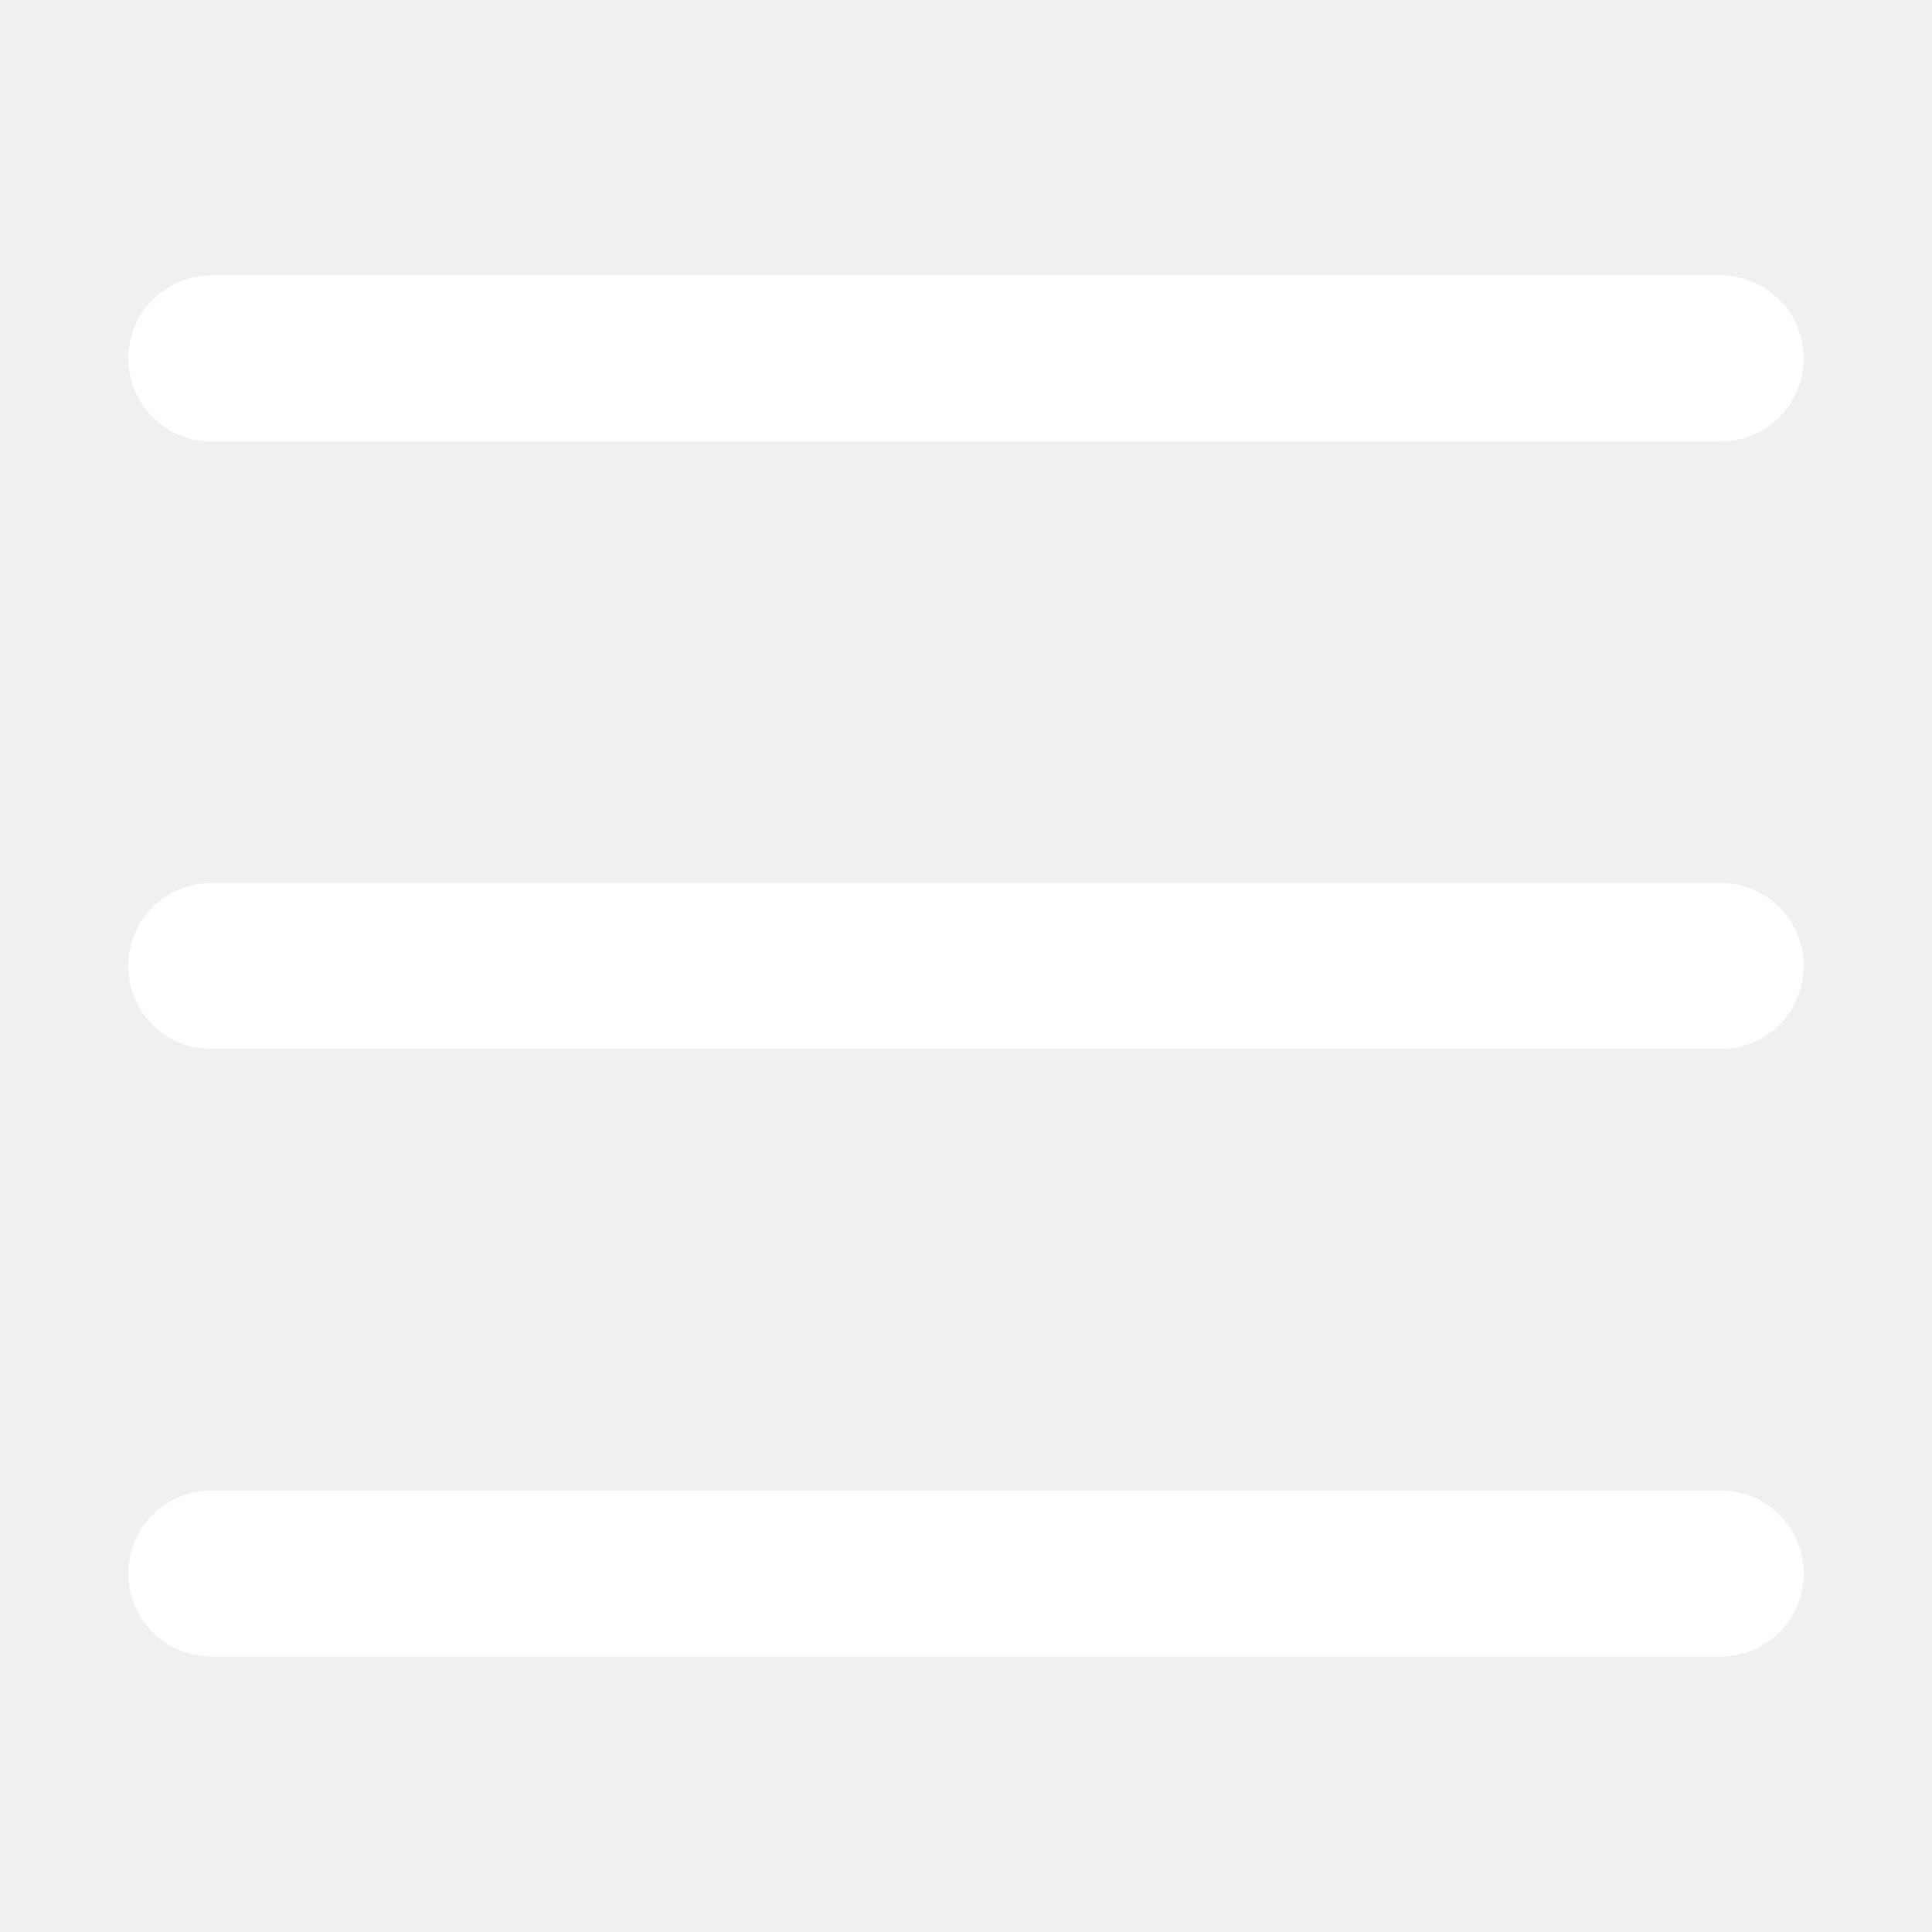
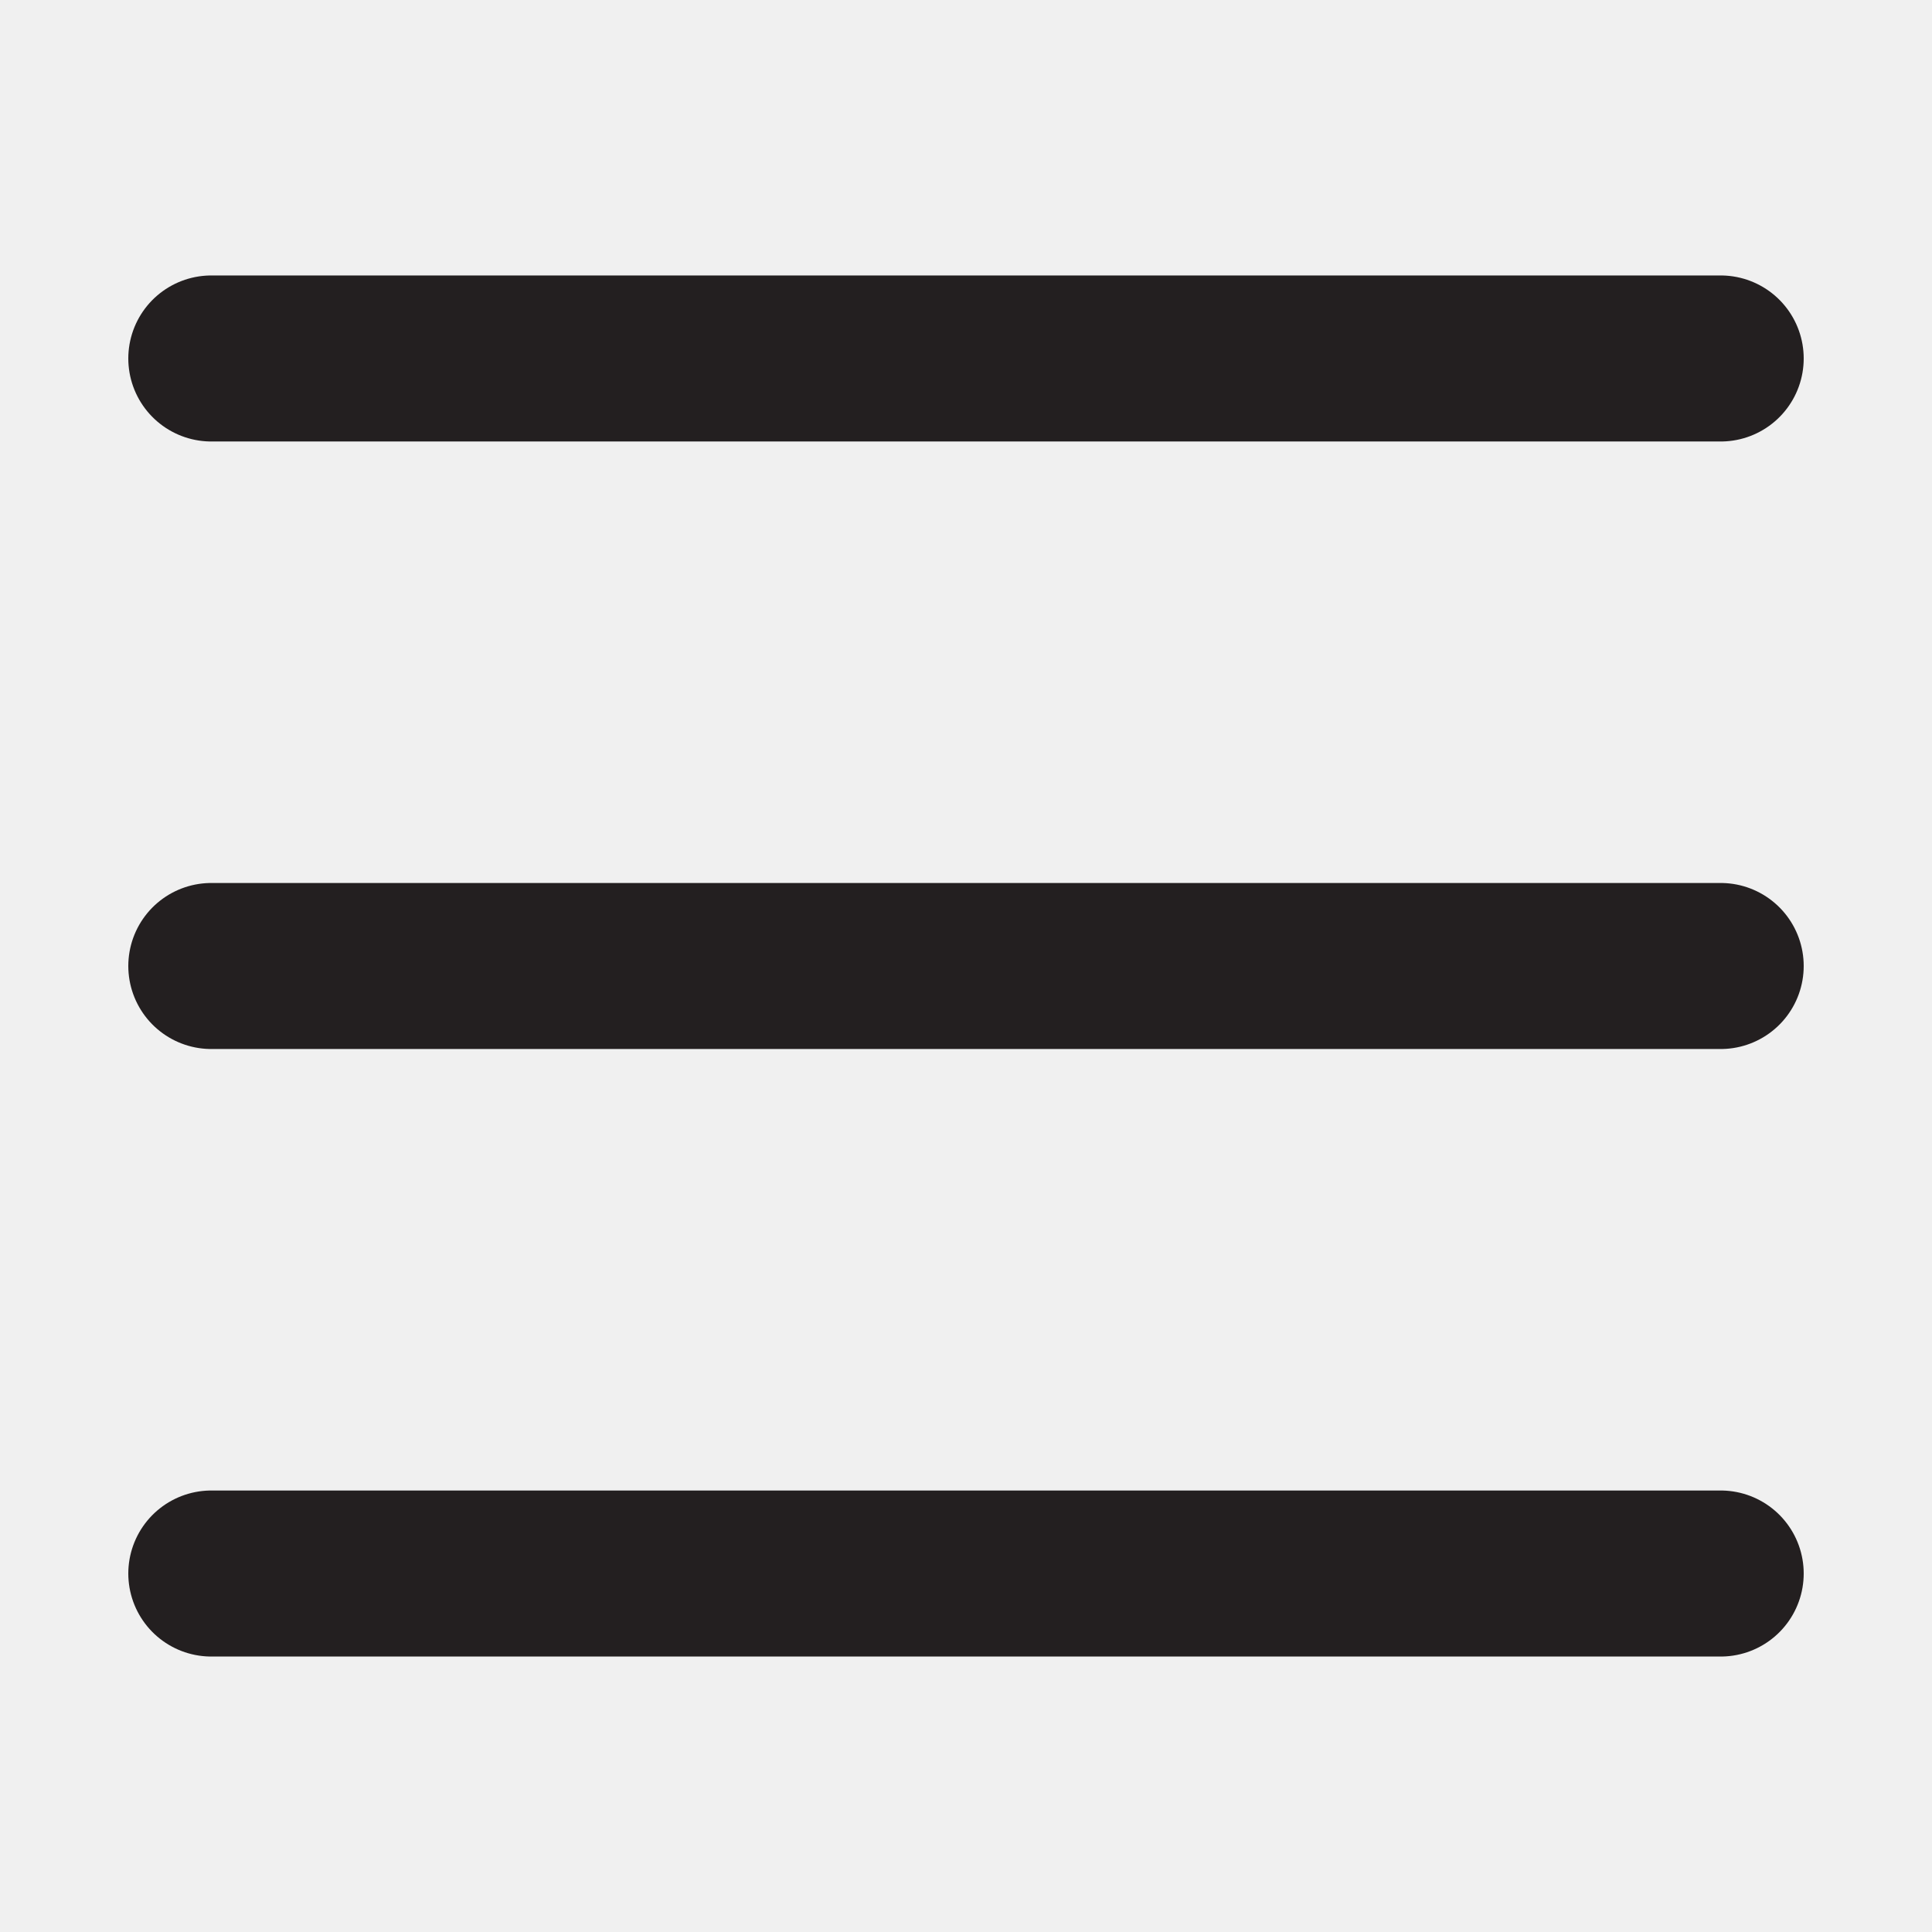
- <svg xmlns="http://www.w3.org/2000/svg" width="256" height="256" viewBox="0 0 256 256">
+ <svg xmlns="http://www.w3.org/2000/svg" id="Layer_1" data-name="Layer 1" viewBox="0 0 256 256">
  <defs>
-     <clipPath id="clip-hamburger-menu">
-       <rect width="256" height="256" />
+     <style>
+       .cls-1 {
+         stroke-width: 0px;
+       }
+ 
+       .cls-1, .cls-2 {
+         fill: none;
+       }
+ 
+       .cls-2 {
+         stroke: #231f20;
+         stroke-linecap: round;
+         stroke-width: 22px;
+       }
+ 
+       .cls-3 {
+         clip-path: url(#clippath);
+       }
+     </style>
+     <clipPath id="clippath">
+       <rect class="cls-1" width="256" height="256" />
    </clipPath>
  </defs>
-   <g id="hamburger-menu" clip-path="url(#clip-hamburger-menu)">
-     <rect width="256" height="256" fill="rgba(255,255,255,0)" />
-     <line id="Line_15" data-name="Line 15" x2="200" transform="translate(28 47.5)" fill="none" stroke="#fff" stroke-linecap="round" stroke-width="22" />
-     <line id="Line_16" data-name="Line 16" x2="200" transform="translate(28 128)" fill="none" stroke="#fff" stroke-linecap="round" stroke-width="22" />
-     <line id="Line_17" data-name="Line 17" x2="200" transform="translate(28 208.5)" fill="none" stroke="#fff" stroke-linecap="round" stroke-width="22" />
+   <g class="cls-3">
+     <g id="hamburger-menu">
+       <line id="Line_15" data-name="Line 15" class="cls-2" x1="28" y1="47.5" x2="228" y2="47.5" />
+       <line id="Line_16" data-name="Line 16" class="cls-2" x1="28" y1="128" x2="228" y2="128" />
+       <line id="Line_17" data-name="Line 17" class="cls-2" x1="28" y1="208.5" x2="228" y2="208.5" />
+     </g>
  </g>
</svg>
